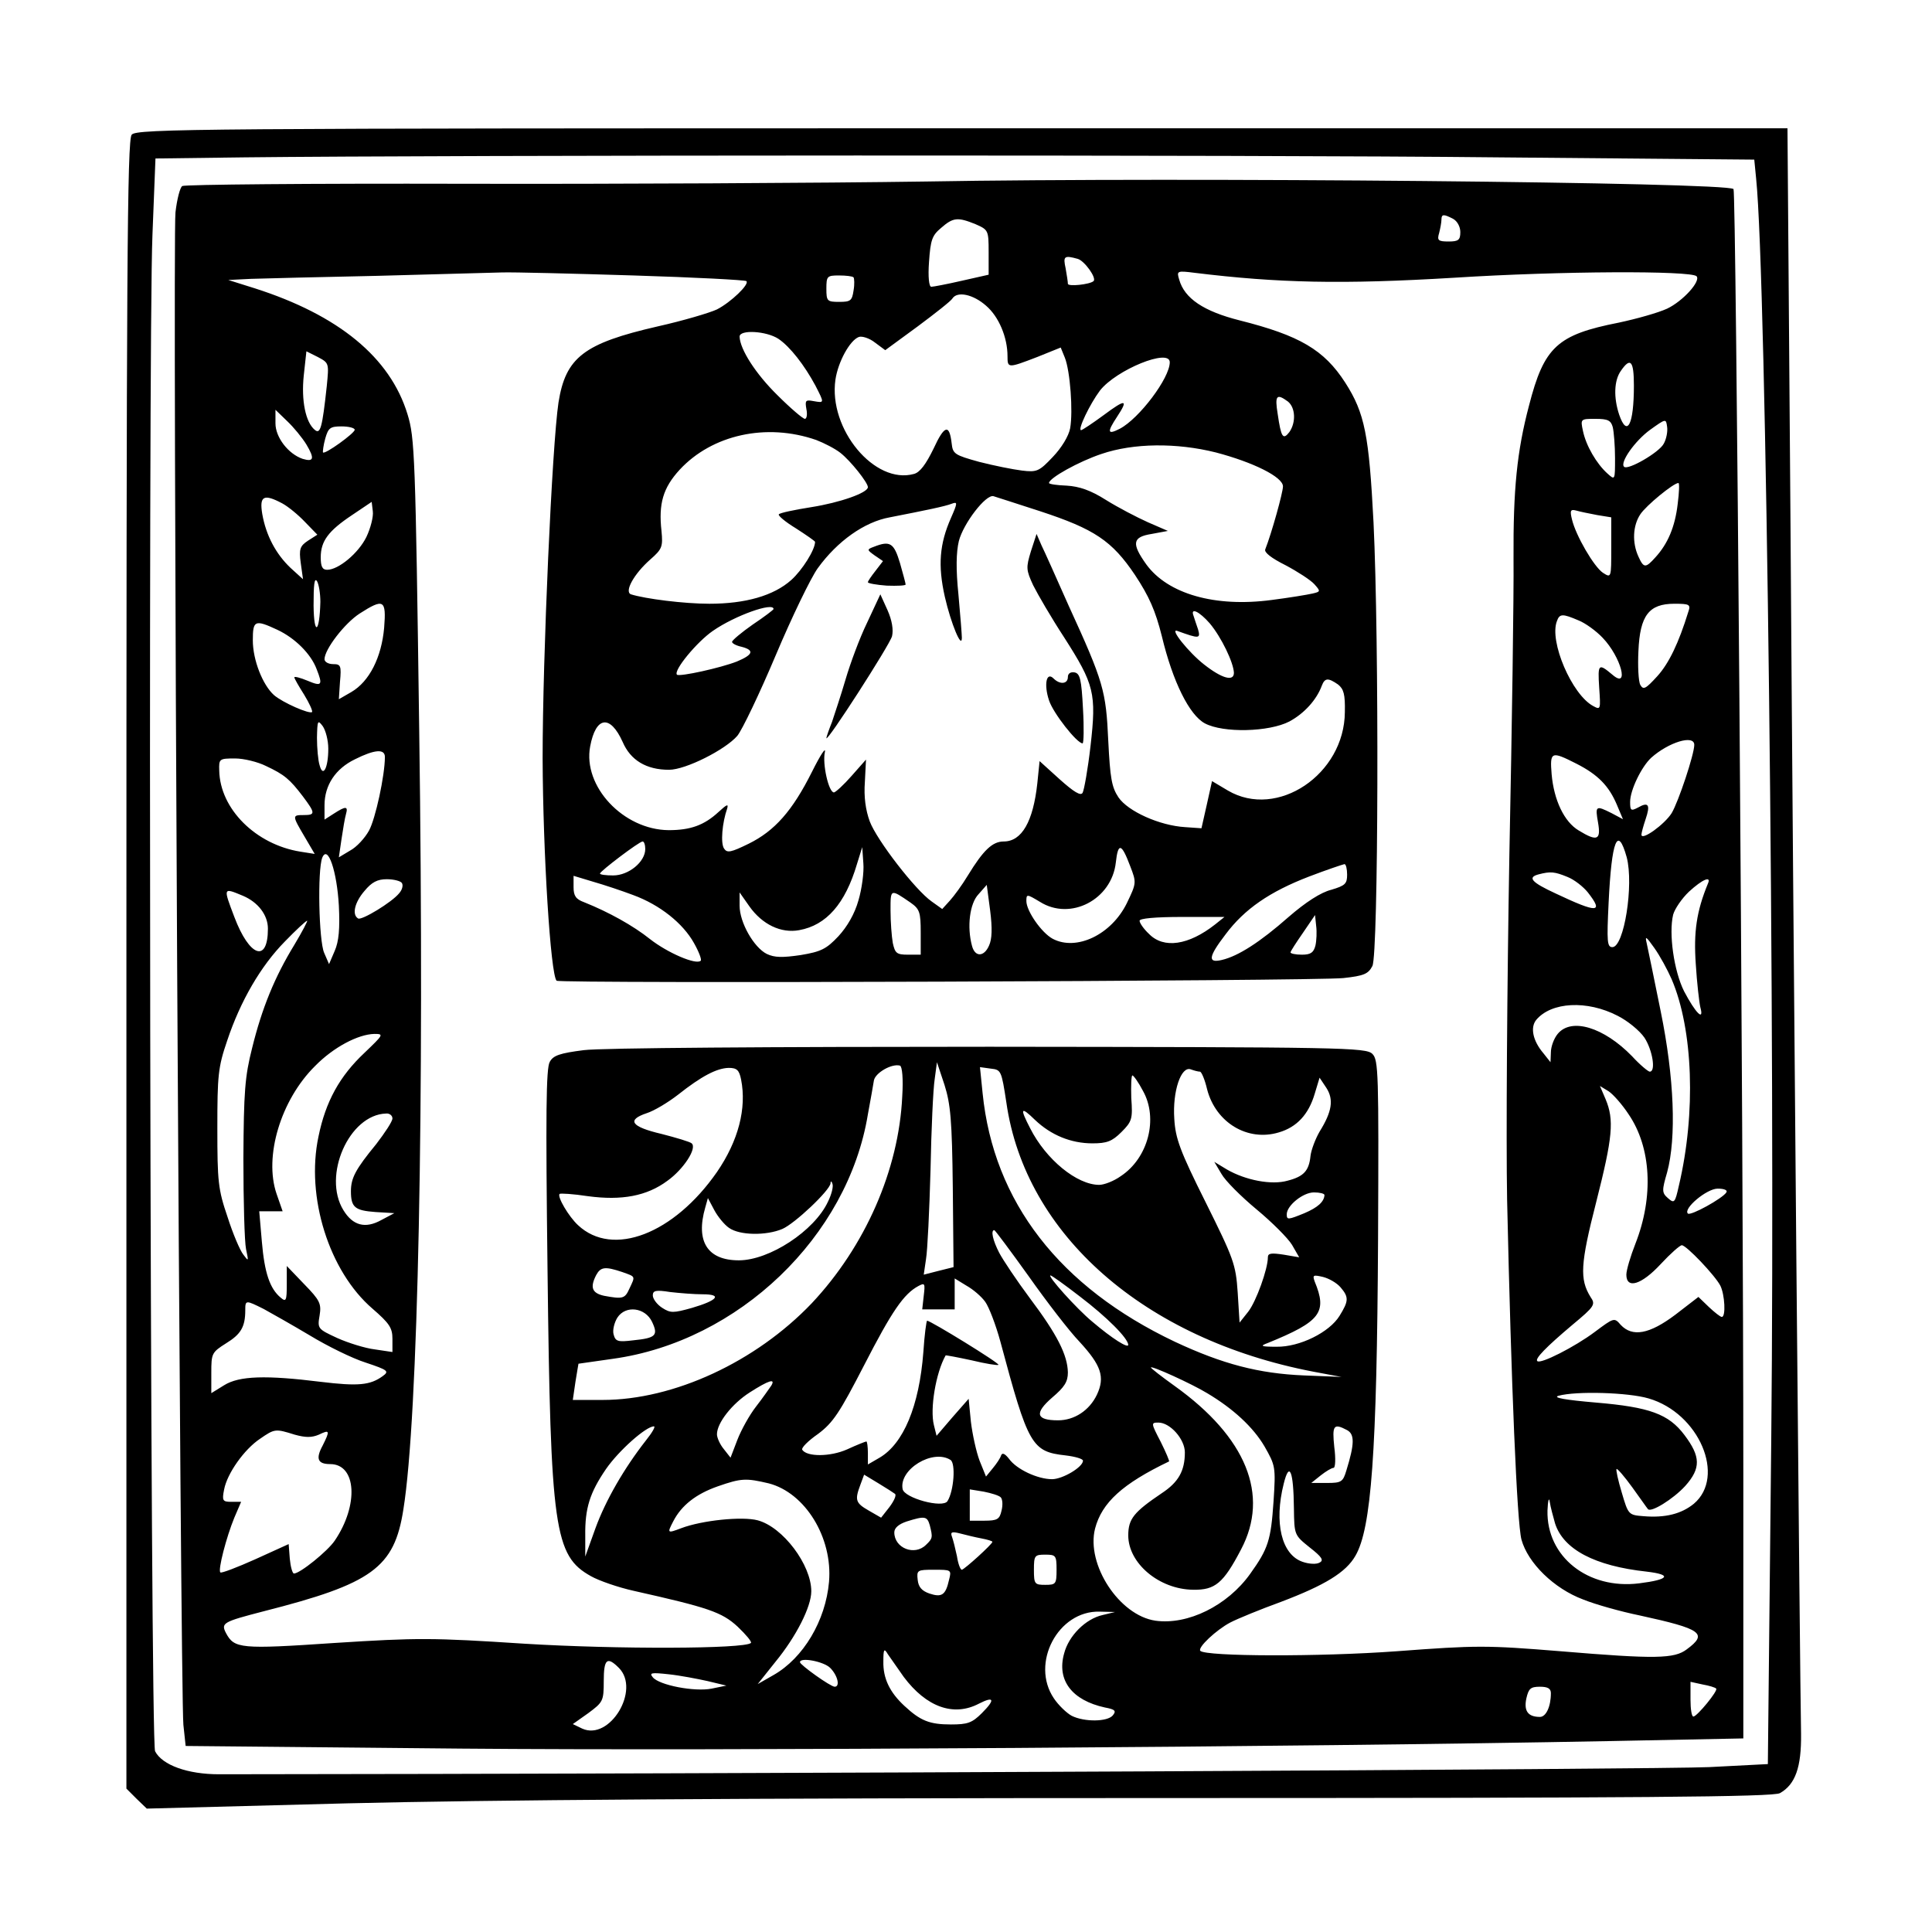
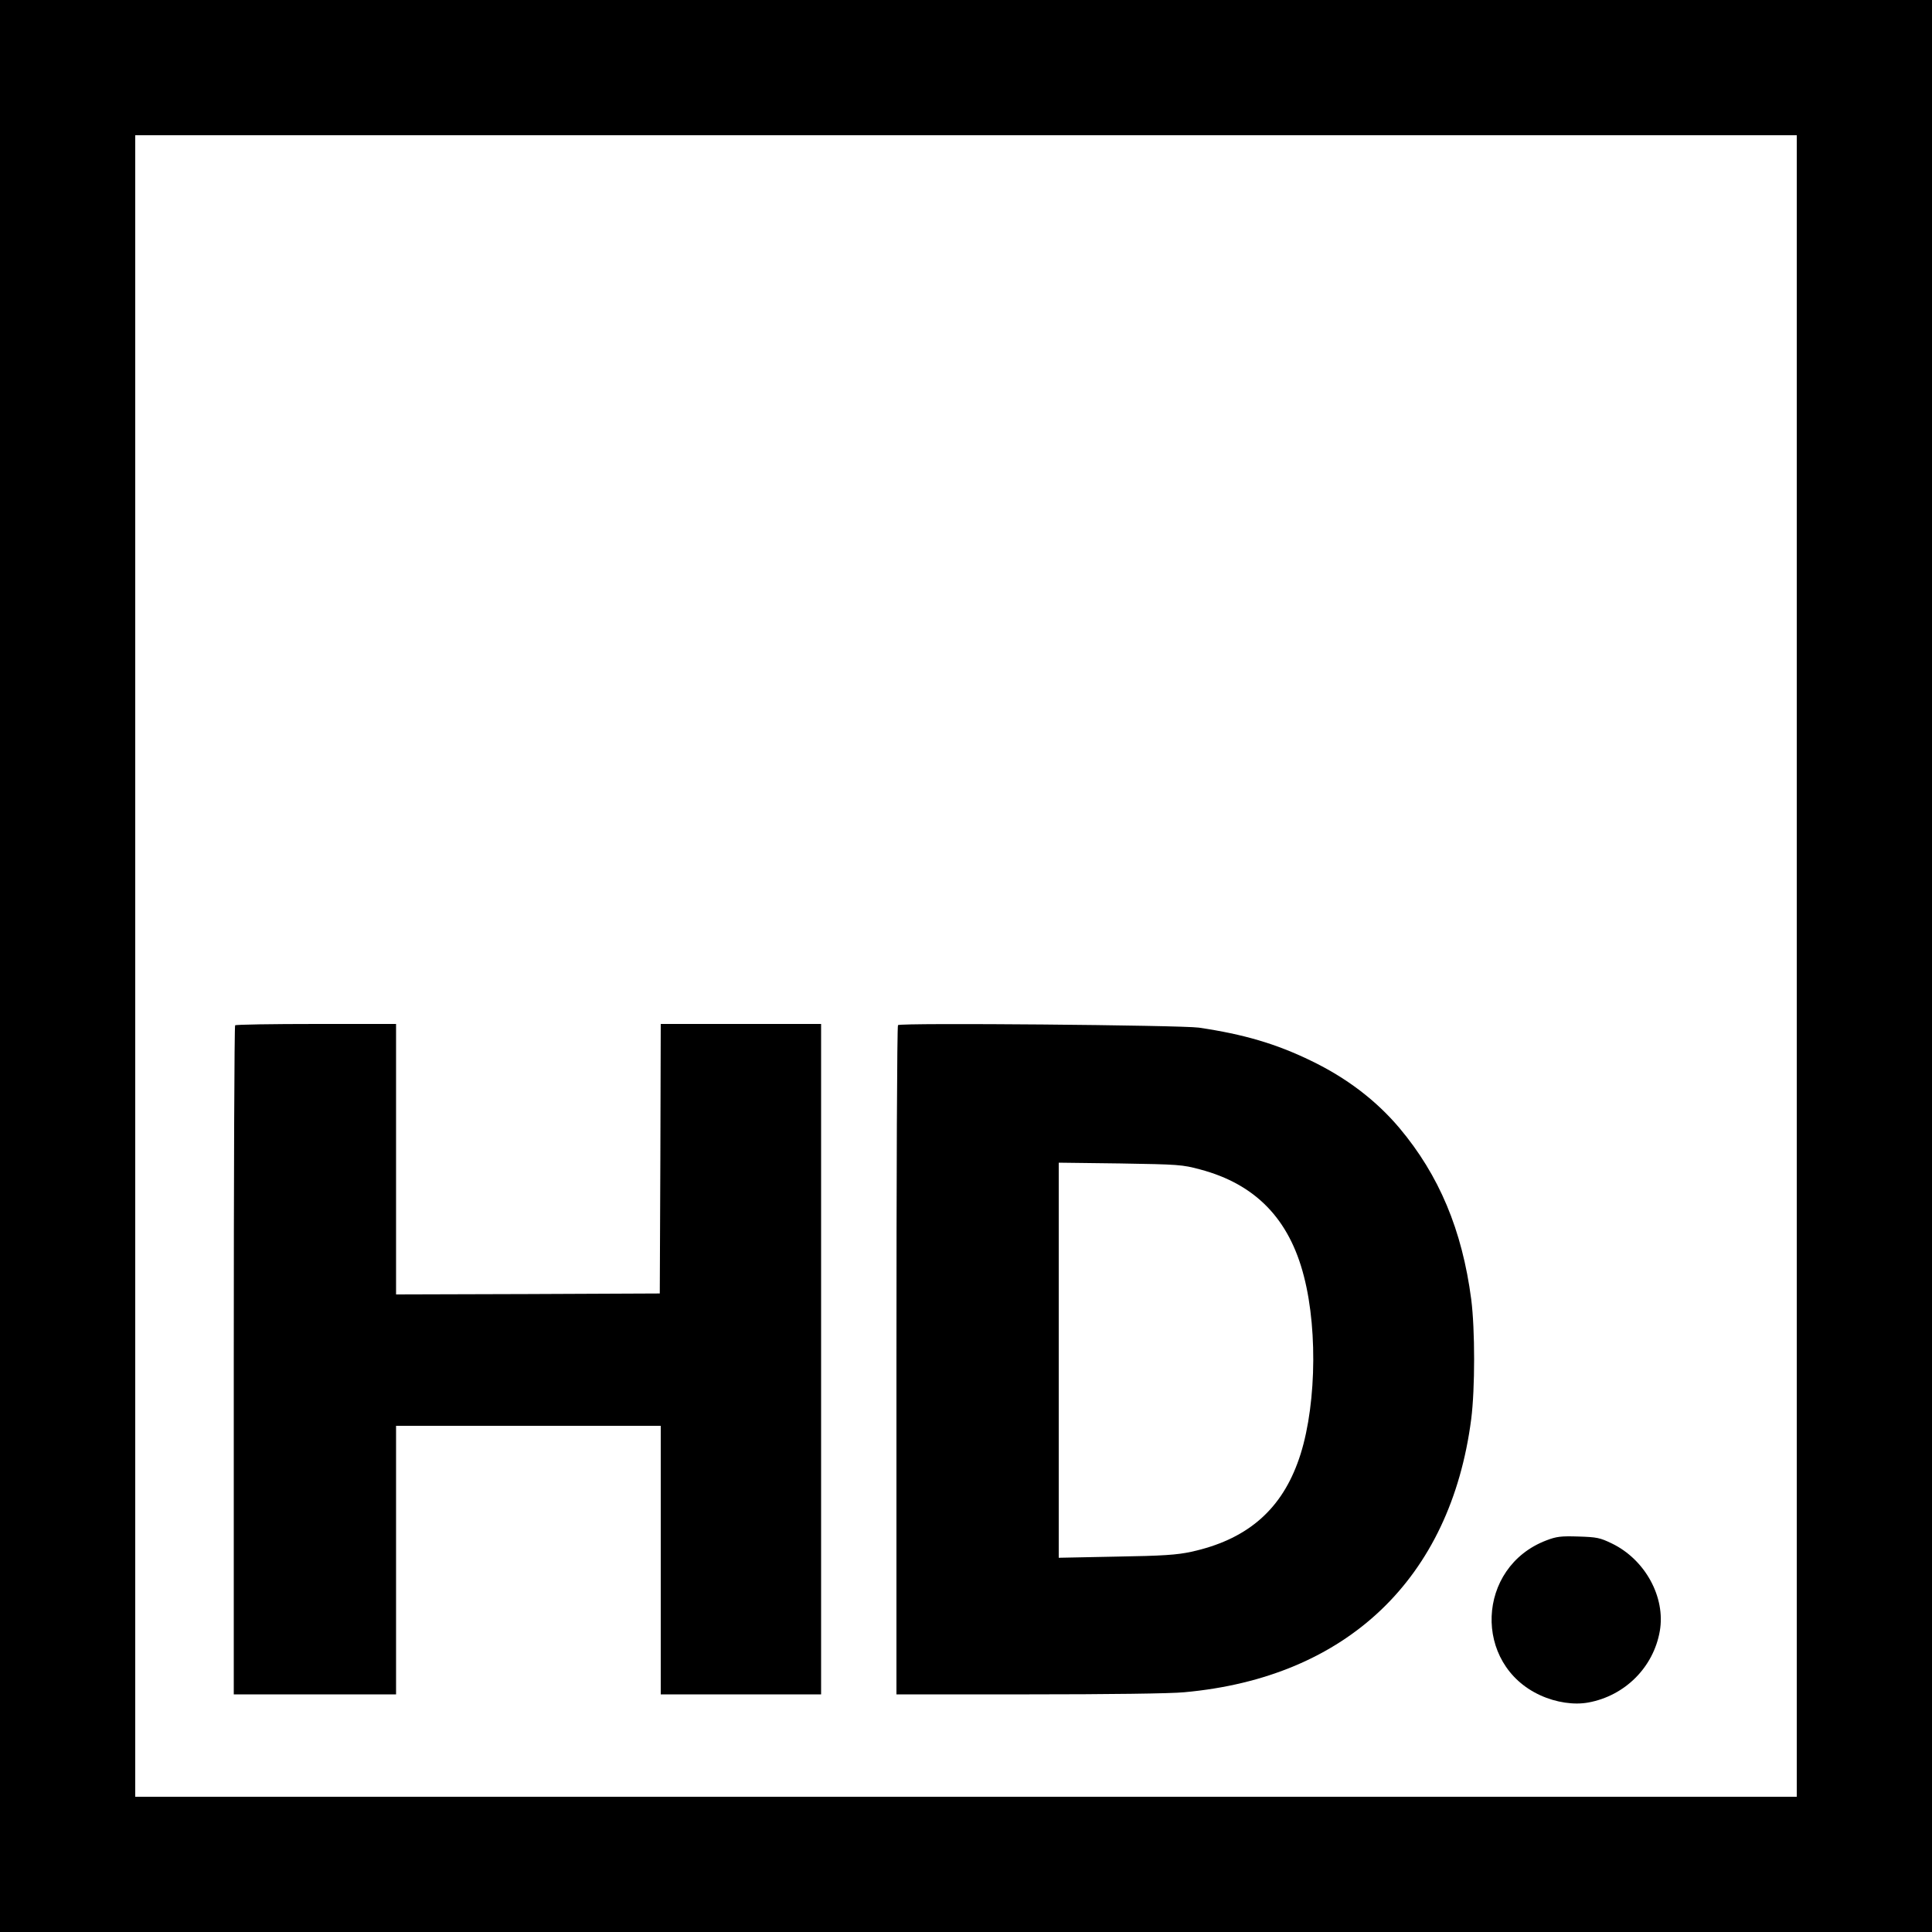
- <svg xmlns="http://www.w3.org/2000/svg" version="1.0" width="512pt" height="512pt" viewBox="0 0 512 512" preserveAspectRatio="xMidYMid meet">
-   <g transform="translate(0,512) scale(0.1,-0.1)" fill="#000000" stroke="none">
-     <path d="M349 4763 c-12 -13 -14 -364 -14 -2199 l0 -2184 27 -27 27 -26 533 14 c369 9 1032 14 2153 14 1277 0 1625 3 1642 13 41 23 57 69 56 157 -3 148 -21 2149 -28 3208 l-8 1047 -2187 0 c-2023 0 -2189 -1 -2201 -17z m3618 -60 l682 -6 5 -51 c27 -260 51 -2277 40 -3341 l-9 -860 -155 -8 c-115 -6 -2562 -18 -3950 -19 -82 0 -150 24 -169 61 -13 23 -19 3731 -7 4018 l8 203 237 3 c533 6 2683 7 3318 0z" />
-     <path d="M2455 4639 c-275 -4 -828 -7 -1230 -6 -401 1 -735 -2 -742 -6 -6 -4 -14 -35 -18 -70 -8 -74 13 -3927 21 -4008 l6 -56 732 -7 c677 -6 2213 4 3044 20 l352 7 0 701 c0 937 -19 3398 -26 3405 -18 18 -1458 32 -2139 20z m1396 -99 c11 -6 19 -21 19 -35 0 -21 -5 -25 -31 -25 -28 0 -31 3 -25 23 3 12 6 28 6 35 0 15 6 15 31 2z m-1266 -14 c34 -15 35 -16 35 -74 l0 -60 -71 -16 c-39 -9 -76 -16 -81 -16 -6 0 -9 26 -6 66 4 58 8 70 32 90 32 28 44 29 91 10z m271 -92 c18 -5 51 -51 42 -59 -10 -9 -68 -15 -68 -7 0 5 -3 24 -6 41 -7 32 -4 35 32 25z m-1177 -44 c162 -5 296 -12 299 -15 9 -8 -41 -56 -78 -75 -19 -9 -90 -30 -157 -45 -196 -45 -244 -82 -263 -202 -17 -114 -42 -672 -42 -943 1 -252 21 -572 37 -589 9 -8 2004 -1 2085 7 55 6 66 11 77 32 16 32 18 863 3 1175 -12 232 -23 290 -75 371 -56 87 -121 125 -280 165 -95 24 -146 58 -160 108 -7 23 -6 24 41 18 221 -27 390 -31 688 -13 283 18 626 19 642 4 12 -13 -36 -66 -78 -86 -24 -11 -81 -27 -128 -37 -163 -32 -198 -64 -238 -220 -32 -121 -42 -223 -41 -405 1 -91 -4 -444 -11 -785 -6 -341 -9 -753 -6 -915 11 -493 26 -853 38 -900 17 -62 86 -130 164 -159 32 -13 100 -32 149 -42 165 -36 182 -48 125 -90 -33 -25 -83 -26 -334 -5 -197 16 -222 16 -435 0 -205 -15 -504 -14 -520 1 -8 9 43 56 79 75 19 10 80 35 135 55 116 44 172 78 197 122 42 72 57 271 60 840 2 441 1 474 -15 490 -17 17 -75 18 -1015 19 -574 0 -1030 -3 -1075 -9 -63 -8 -81 -14 -90 -31 -10 -16 -11 -139 -6 -551 8 -688 18 -758 115 -812 21 -12 73 -30 114 -39 196 -44 233 -56 275 -95 22 -21 38 -40 35 -43 -17 -16 -355 -17 -600 -2 -245 16 -283 16 -503 2 -250 -17 -266 -15 -288 26 -14 27 -8 30 100 58 287 73 346 115 370 270 39 241 56 1070 42 2061 -10 735 -12 779 -31 841 -46 151 -183 263 -405 334 l-70 22 60 3 c33 1 184 5 335 8 151 4 300 8 330 9 30 1 187 -3 349 -8z m583 -5 c2 -3 3 -18 0 -35 -4 -27 -8 -30 -38 -30 -32 0 -34 2 -34 35 0 33 2 35 33 35 19 0 36 -2 39 -5z m351 -75 c34 -29 57 -84 57 -134 0 -32 1 -32 79 -2 l62 25 11 -27 c14 -35 22 -142 14 -187 -4 -21 -23 -52 -46 -76 -36 -38 -42 -41 -82 -36 -24 3 -74 13 -113 23 -65 18 -70 21 -73 49 -6 52 -19 49 -48 -14 -20 -41 -36 -63 -52 -67 -104 -29 -227 119 -208 250 7 47 38 104 62 113 8 3 28 -3 43 -15 l27 -20 86 63 c47 35 89 68 92 74 13 20 55 11 89 -19z m-550 -88 c31 -21 69 -70 98 -124 24 -47 24 -46 -5 -41 -21 4 -23 2 -19 -21 3 -14 1 -26 -4 -26 -5 0 -38 28 -73 63 -57 56 -99 121 -100 155 0 19 71 15 103 -6z m-1197 -125 c-12 -111 -17 -129 -32 -116 -24 20 -36 77 -29 144 l7 64 30 -15 c30 -16 30 -16 24 -77z m2234 63 c0 -42 -81 -149 -132 -176 -33 -17 -35 -10 -8 31 31 47 24 49 -35 5 -30 -22 -57 -40 -60 -40 -10 0 23 69 50 105 43 55 185 113 185 75z m1230 -62 c0 -104 -18 -138 -39 -77 -15 45 -14 91 5 117 25 36 34 26 34 -40z m-917 -42 c20 -16 22 -55 4 -81 -17 -22 -22 -14 -31 48 -8 49 -3 55 27 33z m-2601 -114 c22 -37 20 -47 -10 -38 -38 13 -72 57 -72 94 l0 36 31 -30 c17 -16 40 -44 51 -62z m3462 46 c3 -13 6 -50 6 -82 0 -59 0 -59 -20 -41 -29 26 -57 74 -65 113 -7 32 -6 32 33 32 33 0 41 -4 46 -22z m135 -44 c-12 -23 -95 -71 -105 -61 -12 11 29 69 69 98 42 30 42 30 45 8 2 -12 -2 -33 -9 -45z m-3469 37 c0 -9 -79 -66 -84 -60 -1 2 1 19 6 37 8 28 13 32 43 32 19 0 35 -4 35 -9z m1223 -27 c21 -8 50 -23 64 -34 27 -21 73 -79 73 -91 0 -15 -74 -41 -150 -53 -44 -7 -83 -15 -86 -19 -3 -3 17 -20 45 -37 28 -18 51 -34 51 -36 0 -21 -34 -75 -63 -101 -47 -42 -122 -63 -217 -63 -67 0 -170 13 -208 25 -18 7 8 54 51 92 32 28 34 34 30 76 -8 72 4 114 48 162 86 93 230 125 362 79z m1059 -33 c99 -26 178 -65 178 -90 0 -16 -30 -124 -47 -167 -3 -8 16 -23 54 -42 32 -17 66 -39 76 -50 17 -19 17 -20 -5 -25 -13 -3 -61 -11 -108 -17 -150 -20 -275 16 -332 94 -40 56 -37 73 14 81 l43 8 -53 23 c-29 13 -79 39 -111 59 -41 26 -71 36 -104 38 -26 1 -47 4 -47 7 0 13 79 57 139 77 85 29 199 30 303 4z m1224 -137 c-7 -60 -26 -105 -59 -141 -26 -29 -31 -29 -45 2 -17 37 -15 82 5 112 15 23 88 83 101 83 3 0 2 -25 -2 -56z m-1689 -19 c143 -47 190 -78 251 -169 37 -56 54 -94 71 -162 29 -121 73 -209 114 -231 49 -26 170 -23 224 5 39 21 72 57 86 95 8 21 17 21 43 3 15 -12 19 -26 18 -73 -1 -165 -179 -285 -310 -208 l-42 25 -14 -63 -14 -62 -43 3 c-68 4 -152 42 -177 79 -18 27 -22 51 -27 150 -6 132 -12 155 -105 358 -32 72 -64 144 -72 160 l-13 30 -15 -46 c-13 -43 -13 -49 6 -90 12 -24 48 -86 82 -138 80 -125 86 -148 70 -288 -7 -61 -17 -117 -21 -124 -5 -9 -23 2 -61 36 l-53 48 -6 -59 c-11 -101 -41 -154 -89 -154 -30 0 -54 -23 -95 -90 -15 -25 -37 -55 -48 -67 l-20 -22 -28 20 c-43 30 -145 162 -164 212 -11 30 -16 65 -13 105 l3 59 -38 -43 c-21 -24 -43 -44 -47 -44 -14 0 -31 76 -24 107 3 15 -12 -8 -34 -52 -52 -104 -99 -157 -168 -191 -47 -23 -57 -25 -65 -13 -10 14 -5 69 8 106 4 14 -1 11 -23 -9 -38 -35 -74 -48 -132 -48 -120 1 -228 116 -208 222 15 80 53 85 86 12 21 -49 63 -74 123 -74 44 0 149 53 181 90 13 16 59 112 102 214 43 102 93 205 111 230 52 72 124 123 191 135 97 19 146 29 164 36 16 6 16 3 -2 -38 -30 -68 -35 -125 -16 -209 16 -70 45 -140 45 -108 0 8 -4 59 -9 114 -7 68 -6 112 1 142 12 47 72 125 92 119 7 -2 62 -20 124 -40z m-2009 21 c15 -8 42 -30 60 -49 l33 -34 -25 -16 c-21 -14 -24 -22 -19 -59 l6 -43 -33 30 c-39 37 -65 86 -75 143 -8 48 4 54 53 28z m223 -89 c-21 -43 -74 -87 -104 -87 -13 0 -17 9 -17 33 0 43 20 70 83 112 l52 35 3 -25 c2 -14 -6 -45 -17 -68z m3262 58 l37 -6 0 -81 c0 -80 0 -80 -22 -66 -24 16 -72 99 -82 141 -6 24 -4 28 11 24 10 -3 35 -8 56 -12z m-3384 -230 c-2 -83 -17 -92 -18 -10 0 55 2 75 9 65 5 -8 9 -33 9 -55z m169 -69 c-7 -78 -39 -142 -87 -170 l-33 -19 3 46 c4 43 2 47 -18 47 -13 0 -23 6 -23 13 0 26 53 95 93 121 64 41 71 37 65 -38z m3456 42 c-25 -81 -51 -136 -82 -170 -31 -34 -37 -37 -45 -23 -5 9 -7 50 -5 90 4 94 28 125 95 125 41 0 44 -2 37 -22z m-2424 8 c0 -2 -25 -21 -55 -41 -30 -21 -55 -42 -55 -46 0 -4 11 -10 25 -13 35 -9 31 -21 -12 -39 -43 -17 -152 -41 -159 -35 -10 11 53 87 95 116 59 41 161 77 161 58z m1156 -38 c31 -37 63 -104 64 -131 0 -24 -32 -15 -79 22 -41 32 -93 97 -71 89 58 -21 62 -21 55 4 -4 12 -10 29 -12 36 -9 23 15 12 43 -20z m977 8 c18 -7 47 -28 64 -46 49 -51 72 -138 26 -98 -37 31 -39 29 -35 -34 4 -58 4 -60 -16 -49 -56 30 -117 171 -96 225 7 20 15 20 57 2z m-3448 -25 c47 -22 89 -64 104 -104 17 -43 14 -47 -24 -31 -19 8 -35 12 -35 9 0 -3 12 -24 26 -46 14 -23 23 -43 21 -46 -7 -6 -78 25 -101 45 -30 27 -56 93 -56 145 0 53 5 56 65 28z m135 -315 c0 -51 -14 -78 -23 -44 -4 12 -7 46 -7 73 1 46 2 48 15 31 8 -11 15 -38 15 -60z m3620 10 c0 -25 -42 -151 -60 -181 -19 -30 -80 -74 -80 -57 0 5 5 23 11 41 13 38 8 47 -20 31 -19 -10 -21 -8 -21 15 0 31 30 93 56 117 46 41 114 62 114 34z m-3470 -32 c0 -49 -25 -164 -42 -195 -11 -20 -33 -44 -50 -53 l-30 -18 7 48 c4 27 9 57 12 67 6 21 -1 21 -32 1 l-25 -16 0 38 c0 53 29 97 81 122 52 26 79 28 79 6z m3158 -18 c57 -29 86 -59 107 -109 l16 -38 -30 16 c-42 21 -44 20 -36 -25 8 -46 -2 -51 -51 -21 -39 23 -66 81 -72 149 -5 61 -1 62 66 28z m-3473 -6 c49 -23 63 -35 98 -81 33 -44 33 -49 2 -49 -31 0 -31 -1 2 -57 l27 -46 -38 6 c-118 19 -213 113 -215 215 -1 31 0 32 42 32 23 0 60 -9 82 -20z m1005 -220 c0 -34 -44 -70 -85 -70 -19 0 -35 2 -35 5 0 6 104 85 113 85 4 0 7 -9 7 -20z m2601 -22 c19 -73 -7 -238 -38 -238 -14 0 -15 14 -10 118 8 166 24 206 48 120z m-1316 -23 c17 -44 17 -45 -9 -99 -41 -83 -133 -127 -196 -94 -30 16 -70 74 -70 100 0 19 1 19 36 -2 81 -51 190 6 201 104 6 54 15 52 38 -9z m-720 -91 c-10 -36 -30 -70 -53 -95 -32 -34 -46 -41 -100 -50 -48 -7 -69 -7 -90 3 -34 17 -72 83 -72 128 l0 35 26 -37 c34 -48 84 -72 132 -63 72 13 122 70 153 175 l14 45 3 -43 c2 -23 -4 -68 -13 -98z m-1377 -14 c3 -61 0 -95 -11 -120 l-15 -35 -13 30 c-14 32 -18 218 -5 252 15 36 39 -37 44 -127z m2672 82 c0 -24 -5 -29 -42 -40 -28 -7 -68 -33 -113 -72 -76 -67 -134 -104 -177 -114 -38 -9 -36 8 10 68 50 67 117 113 221 153 47 18 89 32 94 33 4 0 7 -13 7 -28z m584 -6 c18 -7 42 -26 54 -41 43 -55 25 -55 -85 -3 -65 30 -76 43 -45 51 31 8 42 7 76 -7z m-2476 -48 c71 -26 132 -75 161 -127 13 -23 21 -44 18 -47 -12 -12 -88 21 -134 57 -45 36 -110 72 -175 98 -22 8 -28 17 -28 40 l0 30 53 -16 c28 -8 76 -24 105 -35z m-613 32 c4 -6 1 -18 -7 -27 -19 -24 -100 -73 -109 -67 -17 10 -9 43 17 73 19 23 34 31 59 31 19 0 37 -5 40 -10z m3461 -2 c-30 -73 -38 -128 -32 -213 3 -49 9 -101 12 -114 11 -40 -13 -15 -43 42 -27 54 -41 153 -29 203 4 15 23 43 42 61 36 33 60 43 50 21z m-1905 -164 c-13 -30 -37 -31 -45 -1 -14 51 -6 113 17 137 l22 25 9 -68 c6 -47 5 -76 -3 -93z m-1977 132 c40 -17 66 -51 66 -87 0 -92 -49 -75 -89 31 -30 79 -30 78 23 56z m1769 -18 c24 -17 27 -25 27 -79 l0 -59 -34 0 c-30 0 -34 4 -40 31 -3 17 -6 56 -6 86 0 58 -1 58 53 21z m807 -58 c-70 -55 -136 -65 -175 -25 -14 13 -25 29 -25 35 0 6 41 10 113 10 l112 0 -25 -20z m266 -56 c-5 -19 -13 -24 -36 -24 -17 0 -30 3 -30 6 0 3 15 26 33 52 l32 47 3 -29 c2 -15 1 -39 -2 -52z m-2706 2 c-52 -85 -86 -168 -112 -274 -19 -75 -22 -115 -23 -292 0 -113 3 -221 7 -240 7 -33 7 -34 -7 -15 -9 11 -28 56 -42 100 -25 73 -27 94 -27 235 0 140 2 162 26 232 35 105 89 198 153 263 29 30 56 55 59 55 2 0 -13 -29 -34 -64z m3650 -91 c57 -133 65 -354 19 -548 -10 -45 -12 -47 -29 -32 -16 14 -16 20 -2 68 25 92 19 251 -17 427 -17 85 -34 166 -37 180 -5 21 -2 19 20 -12 15 -21 35 -58 46 -83z m-143 -97 c26 -13 58 -39 71 -58 21 -32 31 -90 14 -90 -4 0 -26 18 -47 41 -75 77 -161 103 -197 59 -10 -12 -18 -34 -18 -49 l-1 -26 -19 24 c-28 33 -35 68 -19 88 40 48 135 53 216 11z m-3321 -98 c-66 -62 -103 -129 -122 -222 -34 -160 28 -357 143 -456 45 -39 53 -51 53 -80 l0 -35 -47 7 c-25 3 -70 17 -99 30 -52 24 -53 25 -47 60 5 31 1 40 -41 83 l-46 48 0 -49 c0 -43 -2 -47 -16 -35 -29 24 -43 66 -50 148 l-7 81 31 0 31 0 -16 46 c-34 99 11 249 102 339 49 50 114 84 157 85 26 0 24 -2 -26 -50z m1425 -116 c-9 -194 -98 -397 -240 -548 -148 -155 -365 -256 -554 -256 l-79 0 7 48 c4 26 8 47 8 48 1 0 42 6 91 13 333 46 623 324 676 648 7 37 14 78 16 90 4 20 47 45 69 39 6 -2 9 -35 6 -82z m134 -241 l2 -211 -40 -10 -39 -10 6 41 c4 23 9 130 12 237 2 107 7 215 11 240 l6 45 20 -60 c16 -51 20 -93 22 -272z m-561 286 c15 -76 -7 -162 -64 -245 -114 -164 -276 -227 -368 -141 -25 23 -56 76 -49 83 2 2 36 0 75 -6 89 -12 156 0 211 41 42 30 79 86 64 99 -4 4 -41 15 -80 25 -81 19 -93 37 -39 55 19 6 56 28 83 49 62 49 102 70 134 71 22 0 28 -6 33 -31z m703 -61 c50 -350 366 -627 813 -713 l75 -14 -100 4 c-119 5 -215 30 -341 89 -306 145 -481 371 -510 659 l-7 69 29 -4 c27 -3 28 -5 41 -90z m513 82 c4 0 13 -21 19 -47 23 -88 107 -139 190 -114 48 14 79 48 95 102 l13 43 18 -27 c20 -31 15 -63 -18 -116 -11 -19 -22 -48 -24 -64 -4 -40 -18 -55 -61 -66 -42 -12 -111 1 -161 30 l-33 20 19 -32 c10 -18 52 -60 93 -94 41 -34 83 -76 94 -94 l19 -33 -41 7 c-33 5 -42 4 -42 -7 0 -31 -31 -117 -52 -144 l-23 -29 -5 80 c-5 75 -11 90 -85 239 -68 136 -80 169 -83 221 -5 73 18 141 44 131 8 -3 19 -6 24 -6z m-151 -51 c41 -73 14 -178 -59 -226 -18 -13 -44 -23 -57 -23 -59 0 -141 67 -183 150 -28 54 -25 59 13 22 42 -40 95 -62 152 -62 38 0 52 5 77 30 28 28 30 35 26 90 -1 33 0 60 3 60 3 0 16 -18 28 -41z m1287 -62 c60 -88 67 -218 18 -343 -13 -33 -24 -70 -24 -82 0 -39 40 -27 91 28 26 28 51 50 56 50 12 0 88 -80 102 -107 12 -24 15 -83 4 -83 -4 0 -19 12 -34 26 l-28 27 -61 -47 c-69 -52 -114 -60 -145 -27 -17 20 -18 19 -69 -19 -52 -39 -144 -86 -152 -77 -7 6 23 37 93 96 59 49 62 54 48 74 -29 47 -27 87 15 251 44 173 48 218 25 273 l-15 35 23 -14 c12 -8 36 -35 53 -61z m-3276 -11 c0 -8 -20 -38 -43 -68 -55 -67 -67 -90 -67 -125 0 -43 11 -51 65 -55 l50 -3 -34 -18 c-43 -24 -76 -15 -101 26 -56 91 15 253 113 256 9 1 17 -5 17 -13z m1154 -221 c-36 -77 -155 -155 -236 -155 -83 0 -115 50 -89 140 l7 25 17 -32 c9 -17 27 -39 39 -47 28 -20 98 -21 141 -3 33 14 126 102 128 121 0 7 3 6 5 -1 3 -7 -2 -28 -12 -48z m2381 25 c-10 -16 -95 -63 -102 -56 -13 13 50 66 79 66 17 0 27 -4 23 -10z m-1065 -7 c-1 -18 -18 -33 -53 -48 -44 -18 -47 -18 -47 -3 0 23 43 58 72 58 15 0 28 -3 28 -7z m-784 -215 c48 -68 108 -146 135 -174 57 -62 68 -93 46 -140 -20 -42 -60 -68 -103 -68 -59 0 -63 19 -16 60 33 28 42 42 42 67 -1 46 -28 100 -101 197 -35 47 -71 101 -81 120 -17 33 -23 60 -13 60 2 0 43 -55 91 -122z m-1077 11 c36 -13 35 -10 19 -44 -12 -27 -18 -28 -67 -19 -32 7 -38 22 -21 55 12 22 24 23 69 8z m1213 -65 c71 -54 127 -110 128 -128 0 -10 -42 16 -96 62 -41 34 -120 122 -110 122 3 0 38 -25 78 -56z m691 24 c22 -26 21 -36 -3 -75 -27 -44 -106 -83 -167 -82 -42 0 -45 2 -23 10 140 57 158 81 124 163 -6 17 -4 18 22 12 16 -4 37 -16 47 -28z m-942 -38 c10 -14 28 -61 40 -105 74 -276 83 -292 173 -302 25 -3 46 -9 46 -14 0 -17 -54 -49 -82 -49 -38 0 -94 26 -114 54 -11 14 -18 17 -21 9 -2 -7 -12 -22 -22 -34 l-18 -22 -17 42 c-9 24 -19 70 -23 103 l-6 61 -43 -49 -42 -49 -7 28 c-11 43 5 139 31 185 0 1 32 -5 69 -13 37 -9 69 -14 71 -12 4 4 -180 117 -189 117 -2 0 -7 -37 -10 -83 -11 -144 -53 -243 -116 -280 l-31 -18 0 30 c0 17 -2 31 -4 31 -2 0 -25 -9 -51 -21 -45 -20 -107 -20 -119 -1 -3 5 16 24 42 42 40 30 57 56 122 182 74 144 105 189 144 210 17 9 18 7 14 -26 l-4 -36 43 0 43 0 0 41 0 41 31 -19 c18 -10 40 -29 50 -43z m-749 20 c53 0 40 -16 -28 -36 -50 -14 -57 -14 -79 0 -14 9 -25 24 -25 33 0 13 8 15 46 9 26 -3 64 -6 86 -6z m-1163 -39 c20 -11 75 -42 122 -70 46 -28 113 -61 148 -72 60 -20 63 -23 45 -36 -33 -24 -65 -27 -164 -15 -145 18 -216 16 -256 -9 l-34 -21 0 54 c0 51 1 54 39 78 39 24 51 43 51 88 0 27 1 27 49 3z m1029 -34 c17 -36 10 -43 -50 -49 -41 -5 -47 -3 -52 16 -3 11 2 31 10 44 22 34 74 27 92 -11z m1471 -189 c69 -41 122 -90 152 -141 29 -51 30 -54 24 -146 -7 -103 -14 -125 -62 -192 -60 -84 -165 -136 -251 -124 -96 14 -184 149 -160 244 18 69 73 119 196 178 2 0 -8 24 -22 52 -26 50 -26 51 -6 51 31 0 70 -44 70 -79 0 -49 -17 -79 -61 -108 -74 -50 -89 -68 -89 -112 0 -74 82 -143 172 -144 58 -1 80 17 127 107 76 144 14 297 -176 433 -35 25 -63 47 -63 49 0 6 108 -43 149 -68z m-1155 20 c-5 -7 -22 -32 -40 -55 -18 -23 -40 -63 -50 -89 l-18 -47 -18 23 c-10 12 -18 30 -18 39 0 30 40 81 87 111 50 32 69 38 57 18z m2325 -34 c134 -39 205 -207 120 -279 -33 -27 -76 -38 -134 -33 -39 3 -40 4 -57 62 -10 33 -16 61 -14 63 2 2 21 -20 42 -49 21 -29 39 -55 41 -57 7 -11 67 26 99 61 42 47 41 78 -2 135 -42 56 -93 74 -234 86 -82 7 -116 13 -100 18 47 13 185 9 239 -7z m-2657 -111 c-58 -74 -107 -159 -134 -233 l-27 -75 0 55 c-1 73 12 114 55 177 34 49 106 113 127 113 5 0 -5 -17 -21 -37z m1858 27 c20 -11 20 -36 -2 -107 -9 -30 -13 -33 -51 -33 l-42 0 25 20 c14 11 29 20 34 20 5 0 6 25 2 55 -6 58 -2 64 34 45z m-2789 -12 c29 -8 45 -8 64 0 29 14 30 11 10 -29 -19 -35 -13 -49 20 -49 70 0 76 -109 12 -203 -19 -28 -92 -87 -108 -87 -4 0 -9 18 -11 39 l-3 39 -88 -40 c-49 -22 -91 -38 -93 -35 -7 6 16 94 37 145 l18 42 -26 0 c-23 0 -25 3 -19 33 8 42 53 106 95 134 39 27 41 27 92 11z m1738 -67 c14 -9 9 -82 -8 -109 -12 -20 -115 8 -119 32 -10 52 80 107 127 77z m910 -128 c1 -71 1 -71 42 -104 32 -25 38 -34 26 -40 -8 -5 -28 -4 -45 2 -56 19 -76 104 -50 207 15 61 26 34 27 -65z m-1057 38 c4 -4 -3 -19 -15 -35 l-22 -28 -33 19 c-35 20 -37 28 -22 68 l10 27 38 -23 c20 -12 40 -25 44 -28z m-335 28 c97 -25 170 -144 160 -261 -9 -103 -68 -202 -147 -247 l-42 -24 47 59 c55 67 95 146 95 187 0 70 -75 170 -142 188 -41 11 -148 0 -203 -21 -37 -14 -37 -13 -21 18 22 43 61 73 118 93 63 22 75 22 135 8z m615 -37 c5 -5 6 -21 2 -36 -5 -22 -11 -26 -45 -26 l-39 0 0 41 0 42 37 -6 c20 -4 40 -10 45 -15z m1469 -69 c22 -69 105 -113 243 -128 68 -8 60 -21 -20 -31 -136 -17 -246 71 -243 193 1 26 4 37 6 23 2 -14 9 -39 14 -57z m-1657 -5 c8 -32 8 -35 -10 -52 -30 -30 -84 -9 -84 33 0 12 12 22 33 29 48 15 54 14 61 -10z m137 -35 c16 -3 29 -7 29 -9 0 -6 -74 -73 -81 -74 -4 0 -10 16 -13 36 -4 19 -10 43 -13 51 -5 13 -1 15 22 9 15 -4 40 -10 56 -13z m199 -83 c0 -38 -2 -40 -30 -40 -28 0 -30 2 -30 40 0 38 2 40 30 40 28 0 30 -2 30 -40z m-285 -27 c-9 -40 -19 -47 -52 -36 -20 7 -29 17 -31 36 -3 26 -1 27 43 27 46 0 47 0 40 -27z m407 -93 c-45 -10 -90 -55 -102 -102 -20 -71 21 -124 108 -143 27 -5 31 -9 21 -21 -14 -17 -75 -18 -109 -1 -13 7 -35 28 -47 46 -63 93 11 233 121 230 l41 -1 -33 -8z m-527 -164 c60 -80 132 -106 199 -71 41 21 44 11 8 -25 -26 -26 -38 -30 -82 -30 -57 0 -81 10 -123 49 -39 36 -57 73 -56 118 0 33 2 36 12 19 7 -10 26 -37 42 -60z m-755 24 c58 -58 -24 -194 -97 -161 l-25 12 41 29 c39 29 41 32 41 85 0 59 9 66 40 35z m560 0 c20 -20 27 -50 12 -50 -11 0 -92 58 -92 65 0 14 63 2 80 -15z m-325 -35 l50 -12 -39 -8 c-45 -9 -139 9 -156 30 -10 12 -4 13 42 8 29 -3 76 -12 103 -18z m2673 -20 c6 -5 -50 -73 -60 -74 -5 -1 -8 20 -8 45 l0 47 32 -7 c17 -3 34 -8 36 -11z m-438 -12 c0 -36 -13 -63 -29 -63 -32 0 -43 16 -36 49 6 26 11 31 36 31 21 0 29 -5 29 -17z" />
-     <path d="M2316 3671 c-19 -7 -19 -8 2 -23 l22 -15 -20 -26 c-11 -14 -20 -27 -20 -30 0 -3 23 -7 50 -9 28 -1 50 0 50 3 0 3 -7 29 -15 57 -16 53 -26 60 -69 43z" />
-     <path d="M2298 3470 c-20 -41 -45 -109 -57 -150 -12 -41 -29 -92 -36 -113 -8 -20 -15 -40 -15 -43 0 -14 168 247 174 270 4 17 0 42 -12 69 l-19 42 -35 -75z" />
-     <path d="M2830 3326 c0 -19 -21 -21 -38 -4 -19 19 -26 -16 -12 -58 11 -34 74 -114 89 -114 3 0 4 42 1 92 -4 78 -8 93 -22 96 -11 2 -18 -3 -18 -12z" />
+ <svg xmlns="http://www.w3.org/2000/svg" version="1.0" width="1000pt" height="1000pt" viewBox="0 0 1000 1000" preserveAspectRatio="xMidYMid meet">
+   <g transform="translate(0,1000) scale(0.1,-0.1)" fill="#000000" stroke="none">
+     <path d="M0 5000 l0 -5000 5000 0 5000 0 0 5000 0 5000 -5000 0 -5000 0 0 -5000z m9300 0 l0 -4300 -4300 0 -4300 0 0 4300 0 4300 4300 0 4300 0 0 -4300z" />
+     <path d="M1217 4693 c-4 -3 -7 -784 -7 -1735 l0 -1728 420 0 420 0 0 695 0 695 685 0 685 0 0 -695 0 -695 415 0 415 0 0 1735 0 1735 -415 0 -415 0 -2 -697 -3 -698 -682 -3 -683 -2 0 700 0 700 -413 0 c-228 0 -417 -3 -420 -7z" />
+     <path d="M4648 4694 c-5 -4 -8 -785 -8 -1736 l0 -1728 688 0 c400 0 735 4 802 11 841 76 1378 588 1485 1414 20 158 20 463 0 620 -47 358 -166 642 -372 887 -120 142 -273 259 -458 348 -179 87 -348 137 -580 171 -92 13 -1545 26 -1557 13z m1564 -747 c286 -76 461 -256 537 -553 76 -293 61 -719 -34 -969 -93 -250 -270 -396 -549 -457 -74 -16 -145 -21 -388 -25 l-298 -6 0 1023 0 1022 318 -4 c303 -5 321 -6 414 -31z" />
+     <path d="M8004 2027 c-363 -138 -382 -642 -31 -802 81 -37 174 -51 249 -37 189 35 336 182 369 369 31 176 -76 371 -248 454 -62 30 -78 33 -173 36 -90 3 -114 0 -166 -20z" />
  </g>
</svg>
